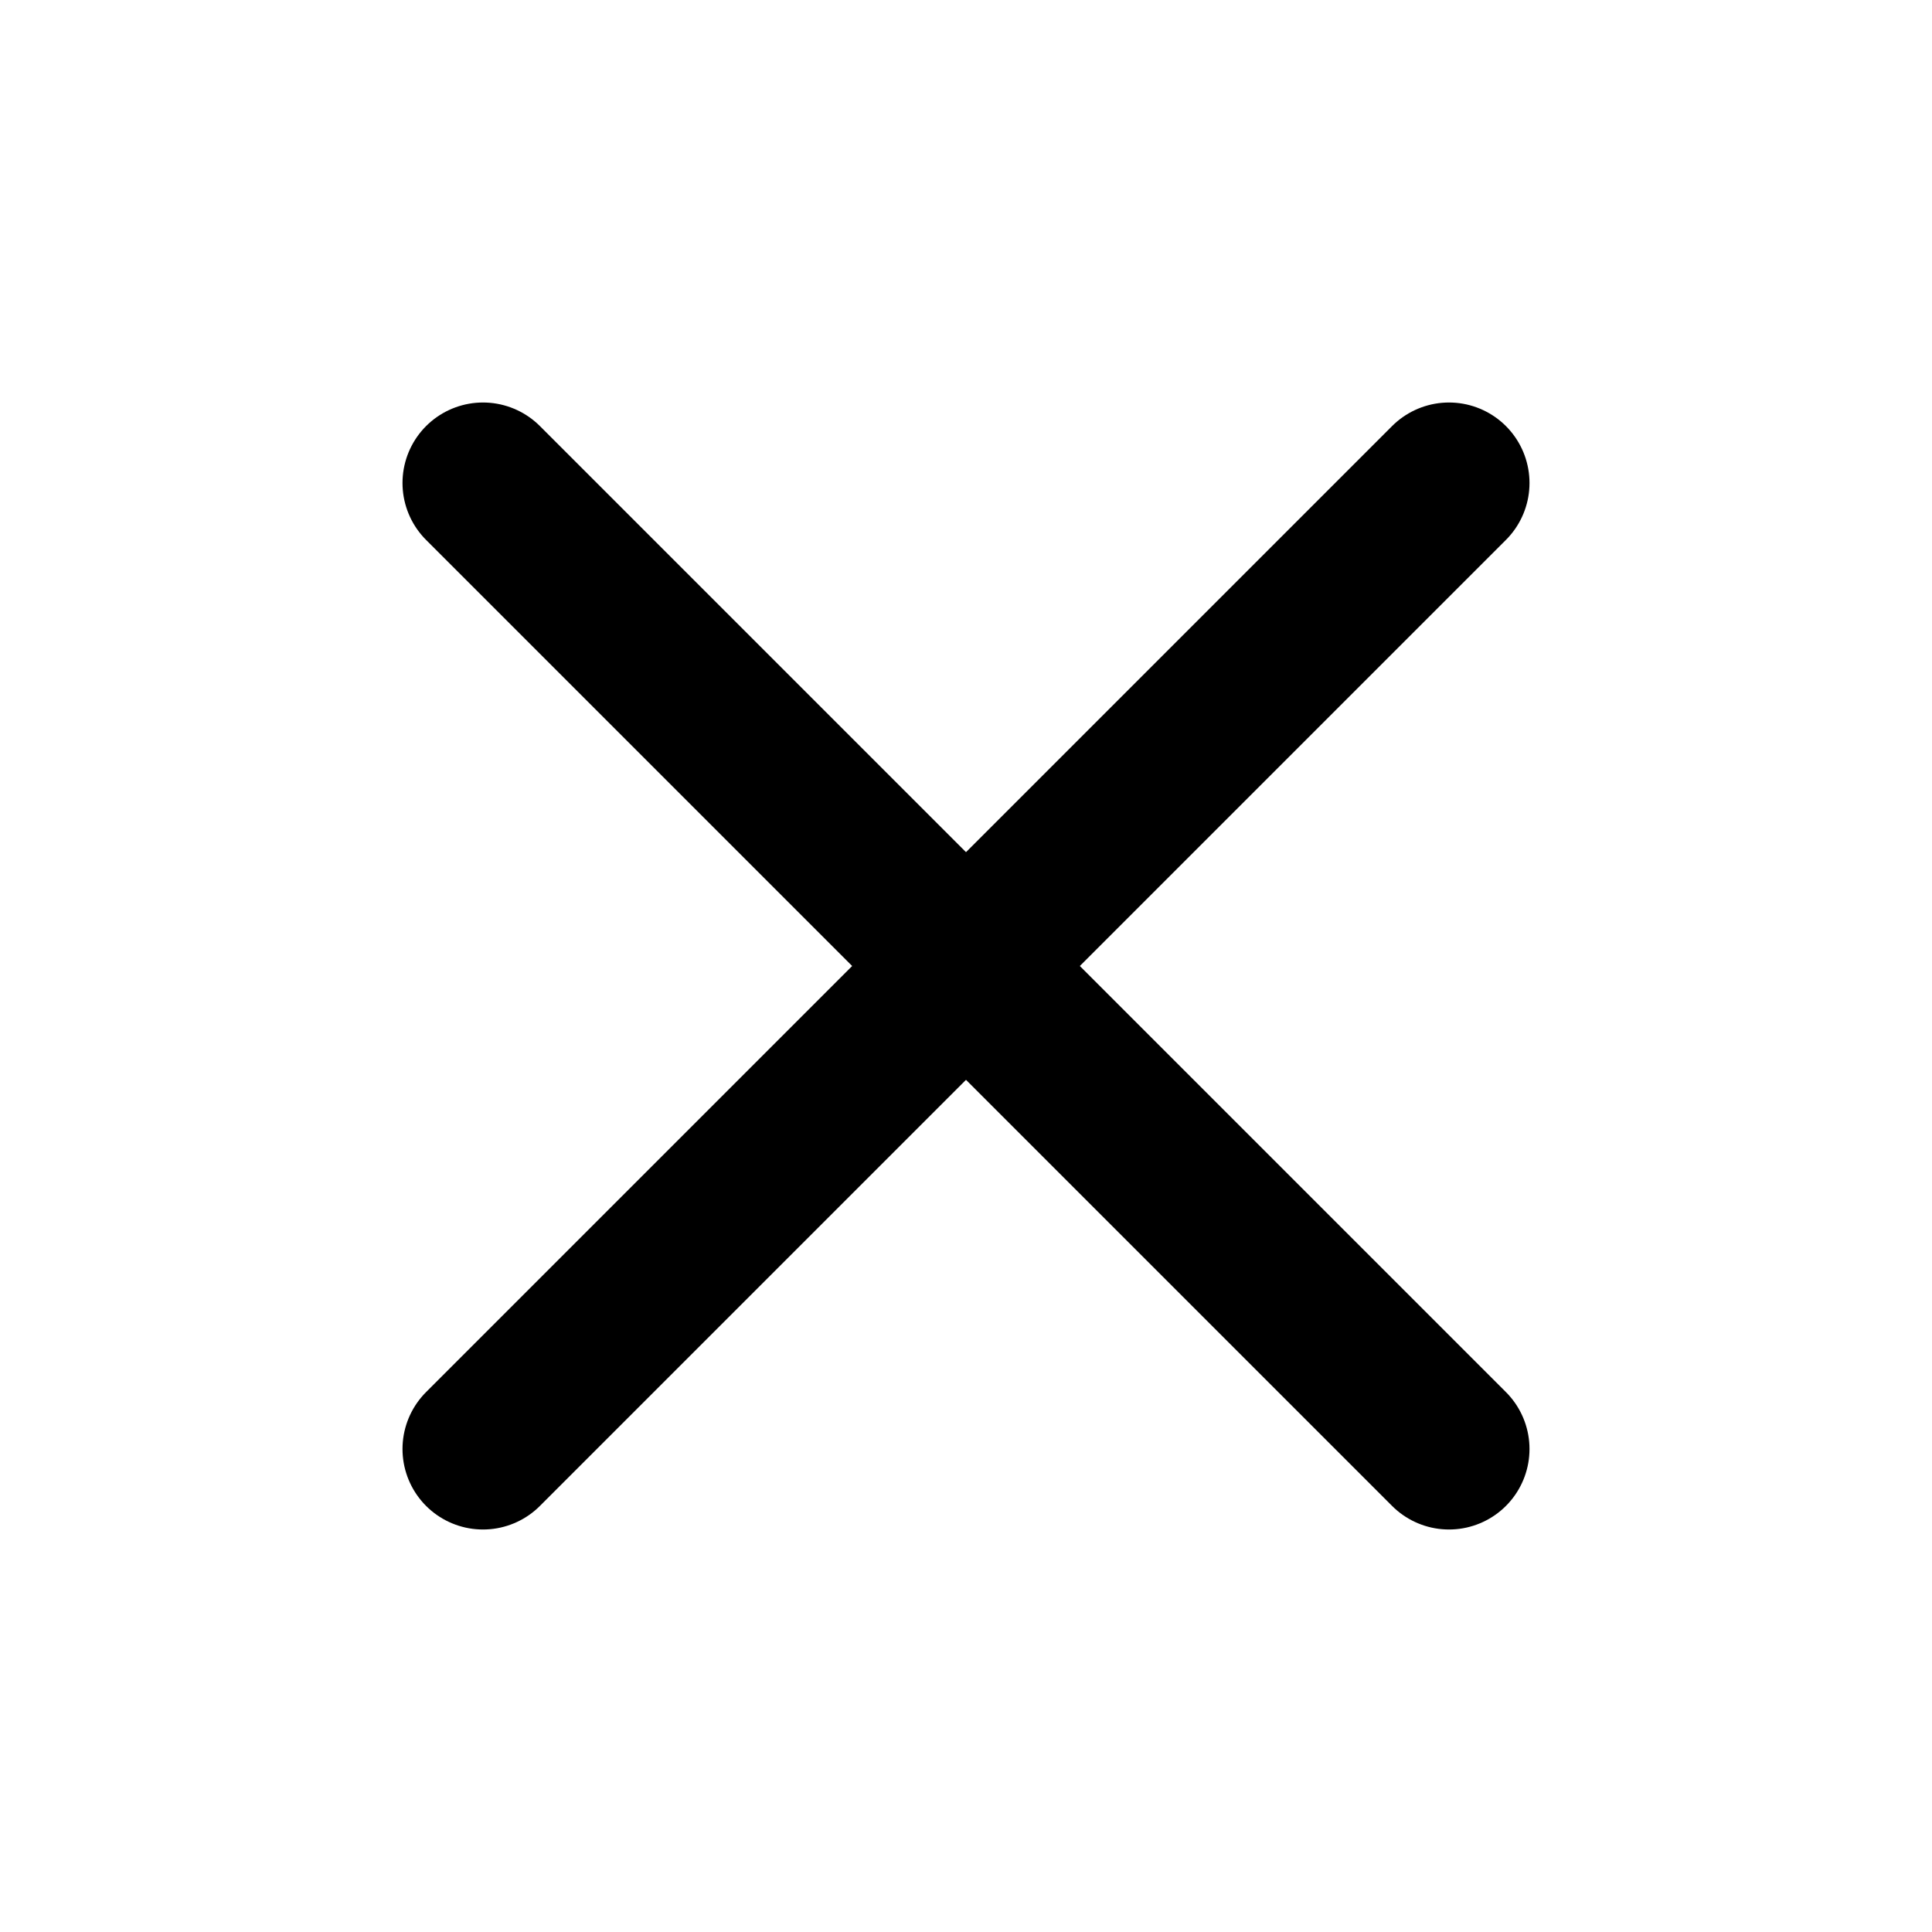
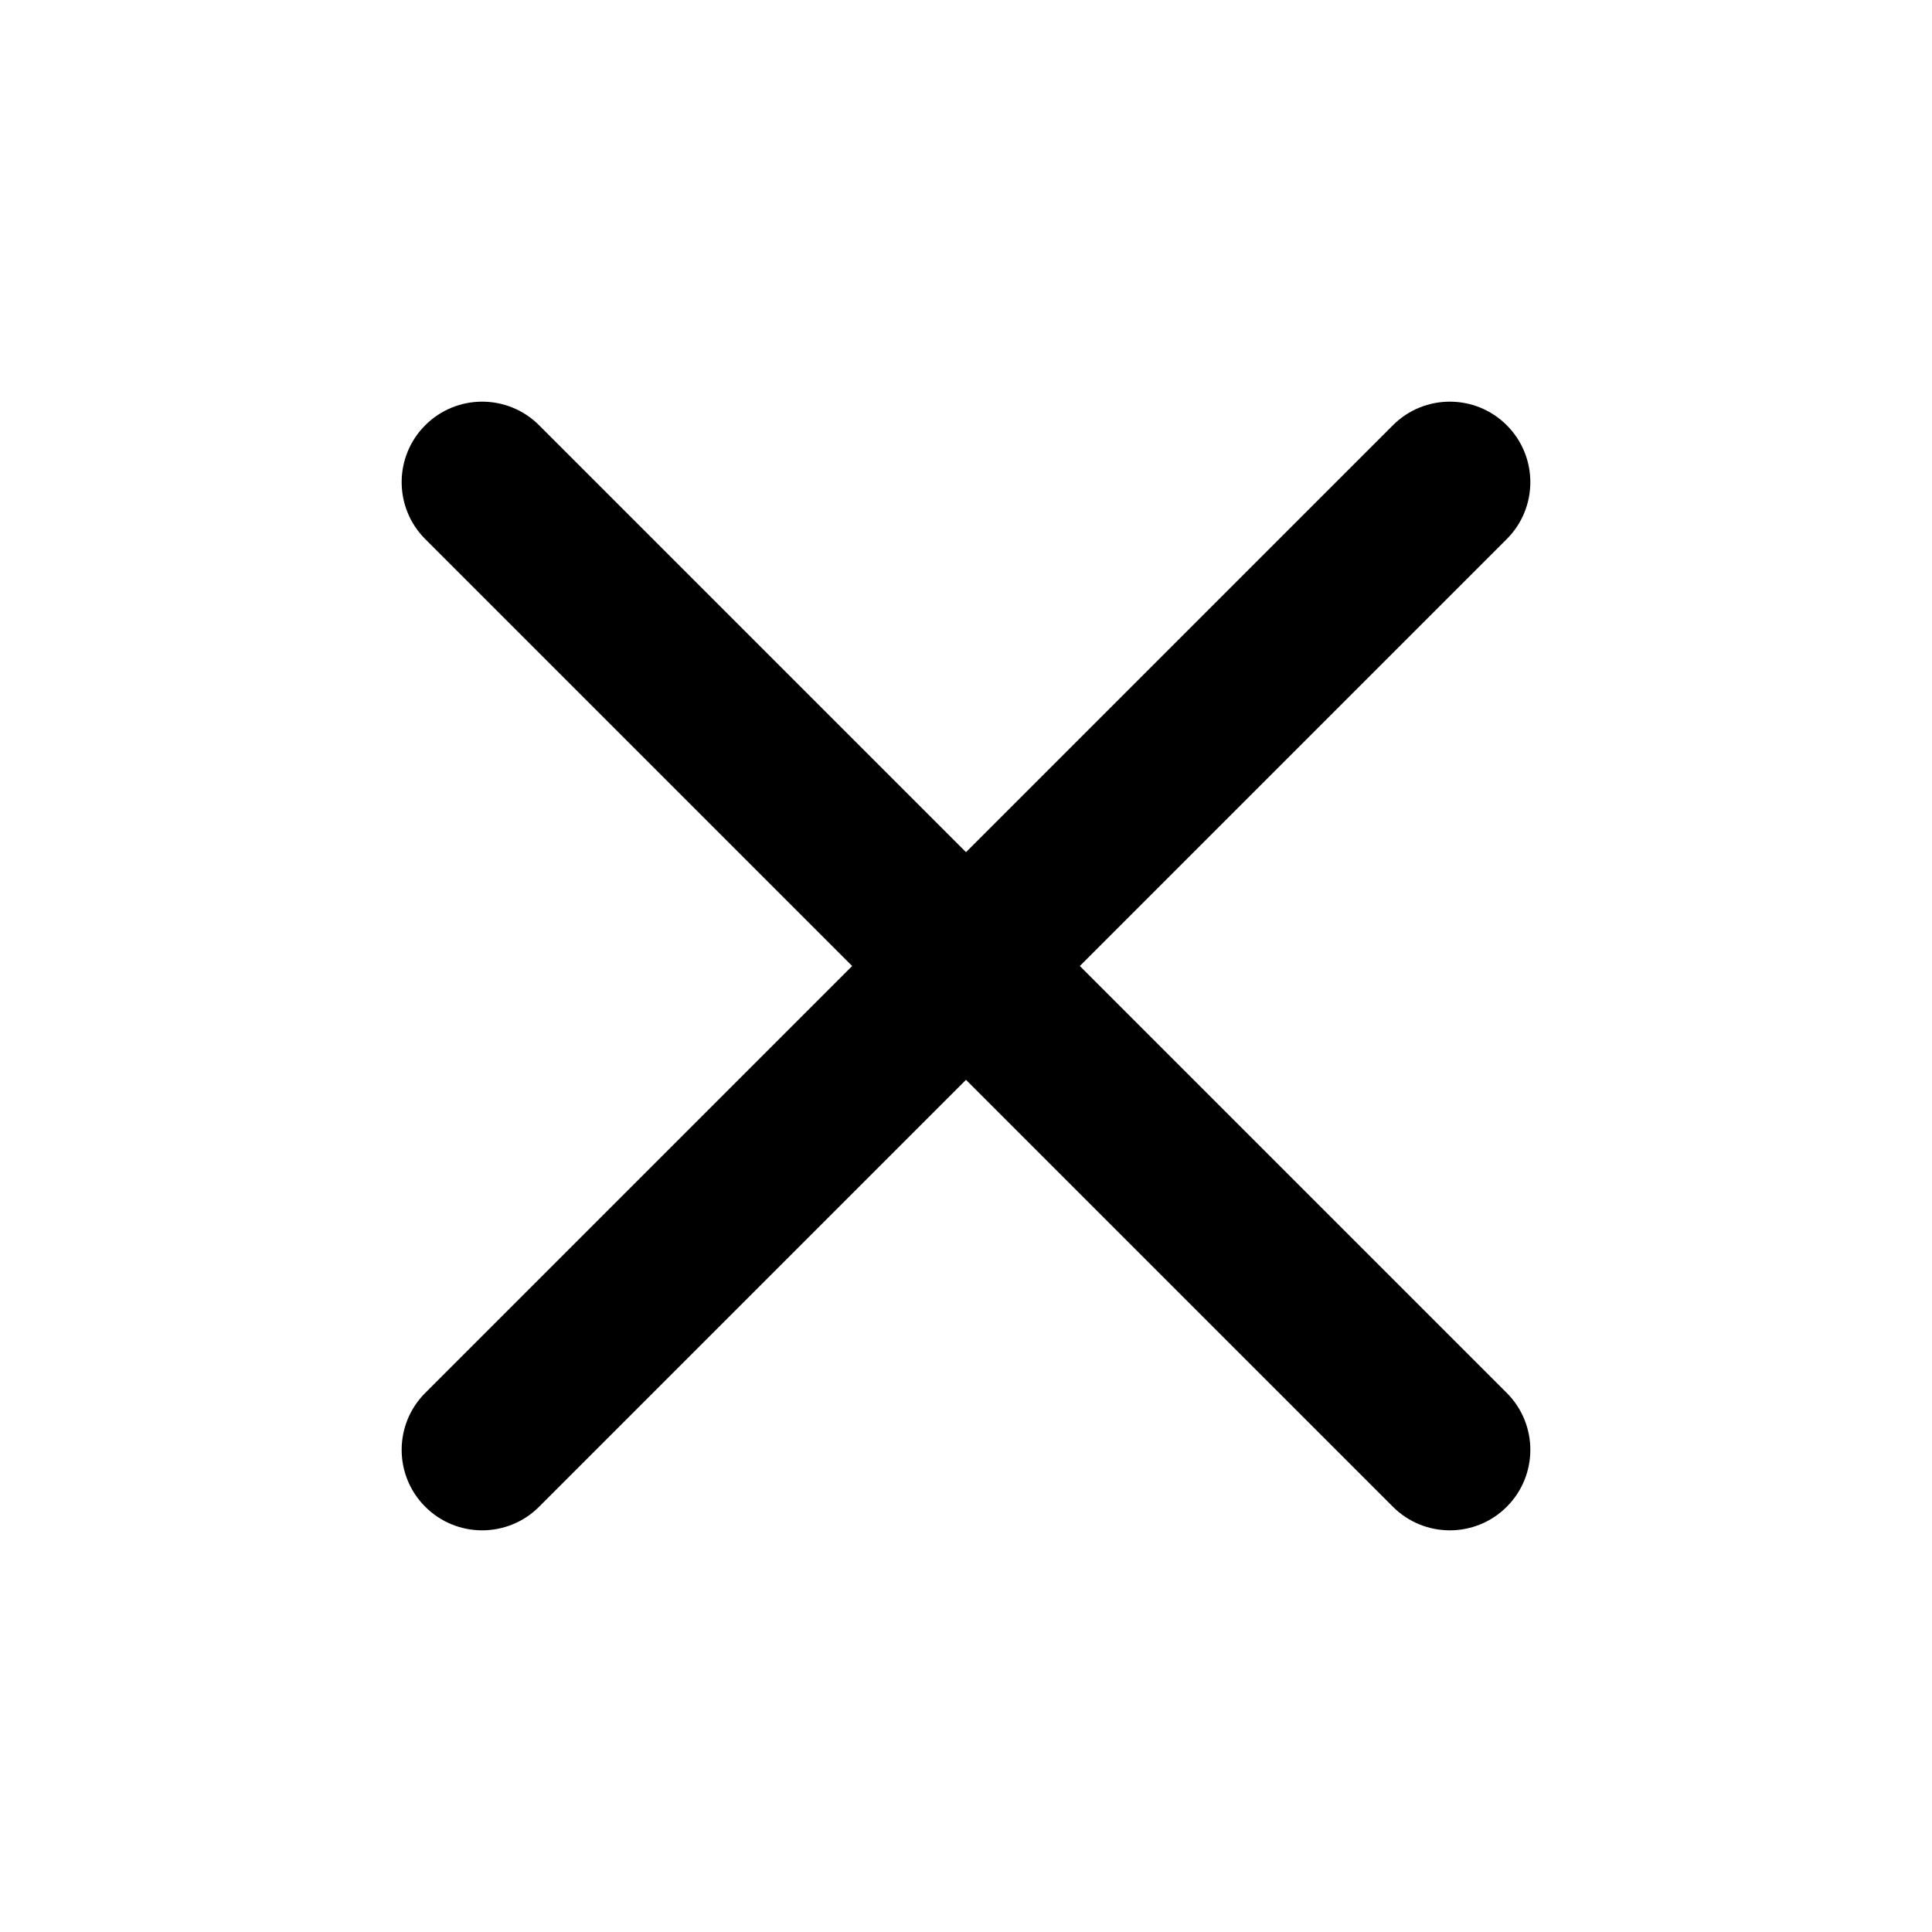
- <svg xmlns="http://www.w3.org/2000/svg" class="lucide lucide-x" width="24" height="24" viewBox="0 0 24 24" fill="none" stroke="currentColor" stroke-width="2" stroke-linecap="round" stroke-linejoin="round">
-   <path d="M18 6 6 18" />
-   <path d="m6 6 12 12" />
+ <svg xmlns="http://www.w3.org/2000/svg" width="24" height="24" viewBox="0 0 24 24">
+   <rect x="11" y="2.5" width="2" height="19" rx="1" transform="rotate(45 12 12)" />
+   <rect x="11" y="2.5" width="2" height="19" rx="1" transform="rotate(-45 12 12)" />
</svg>
